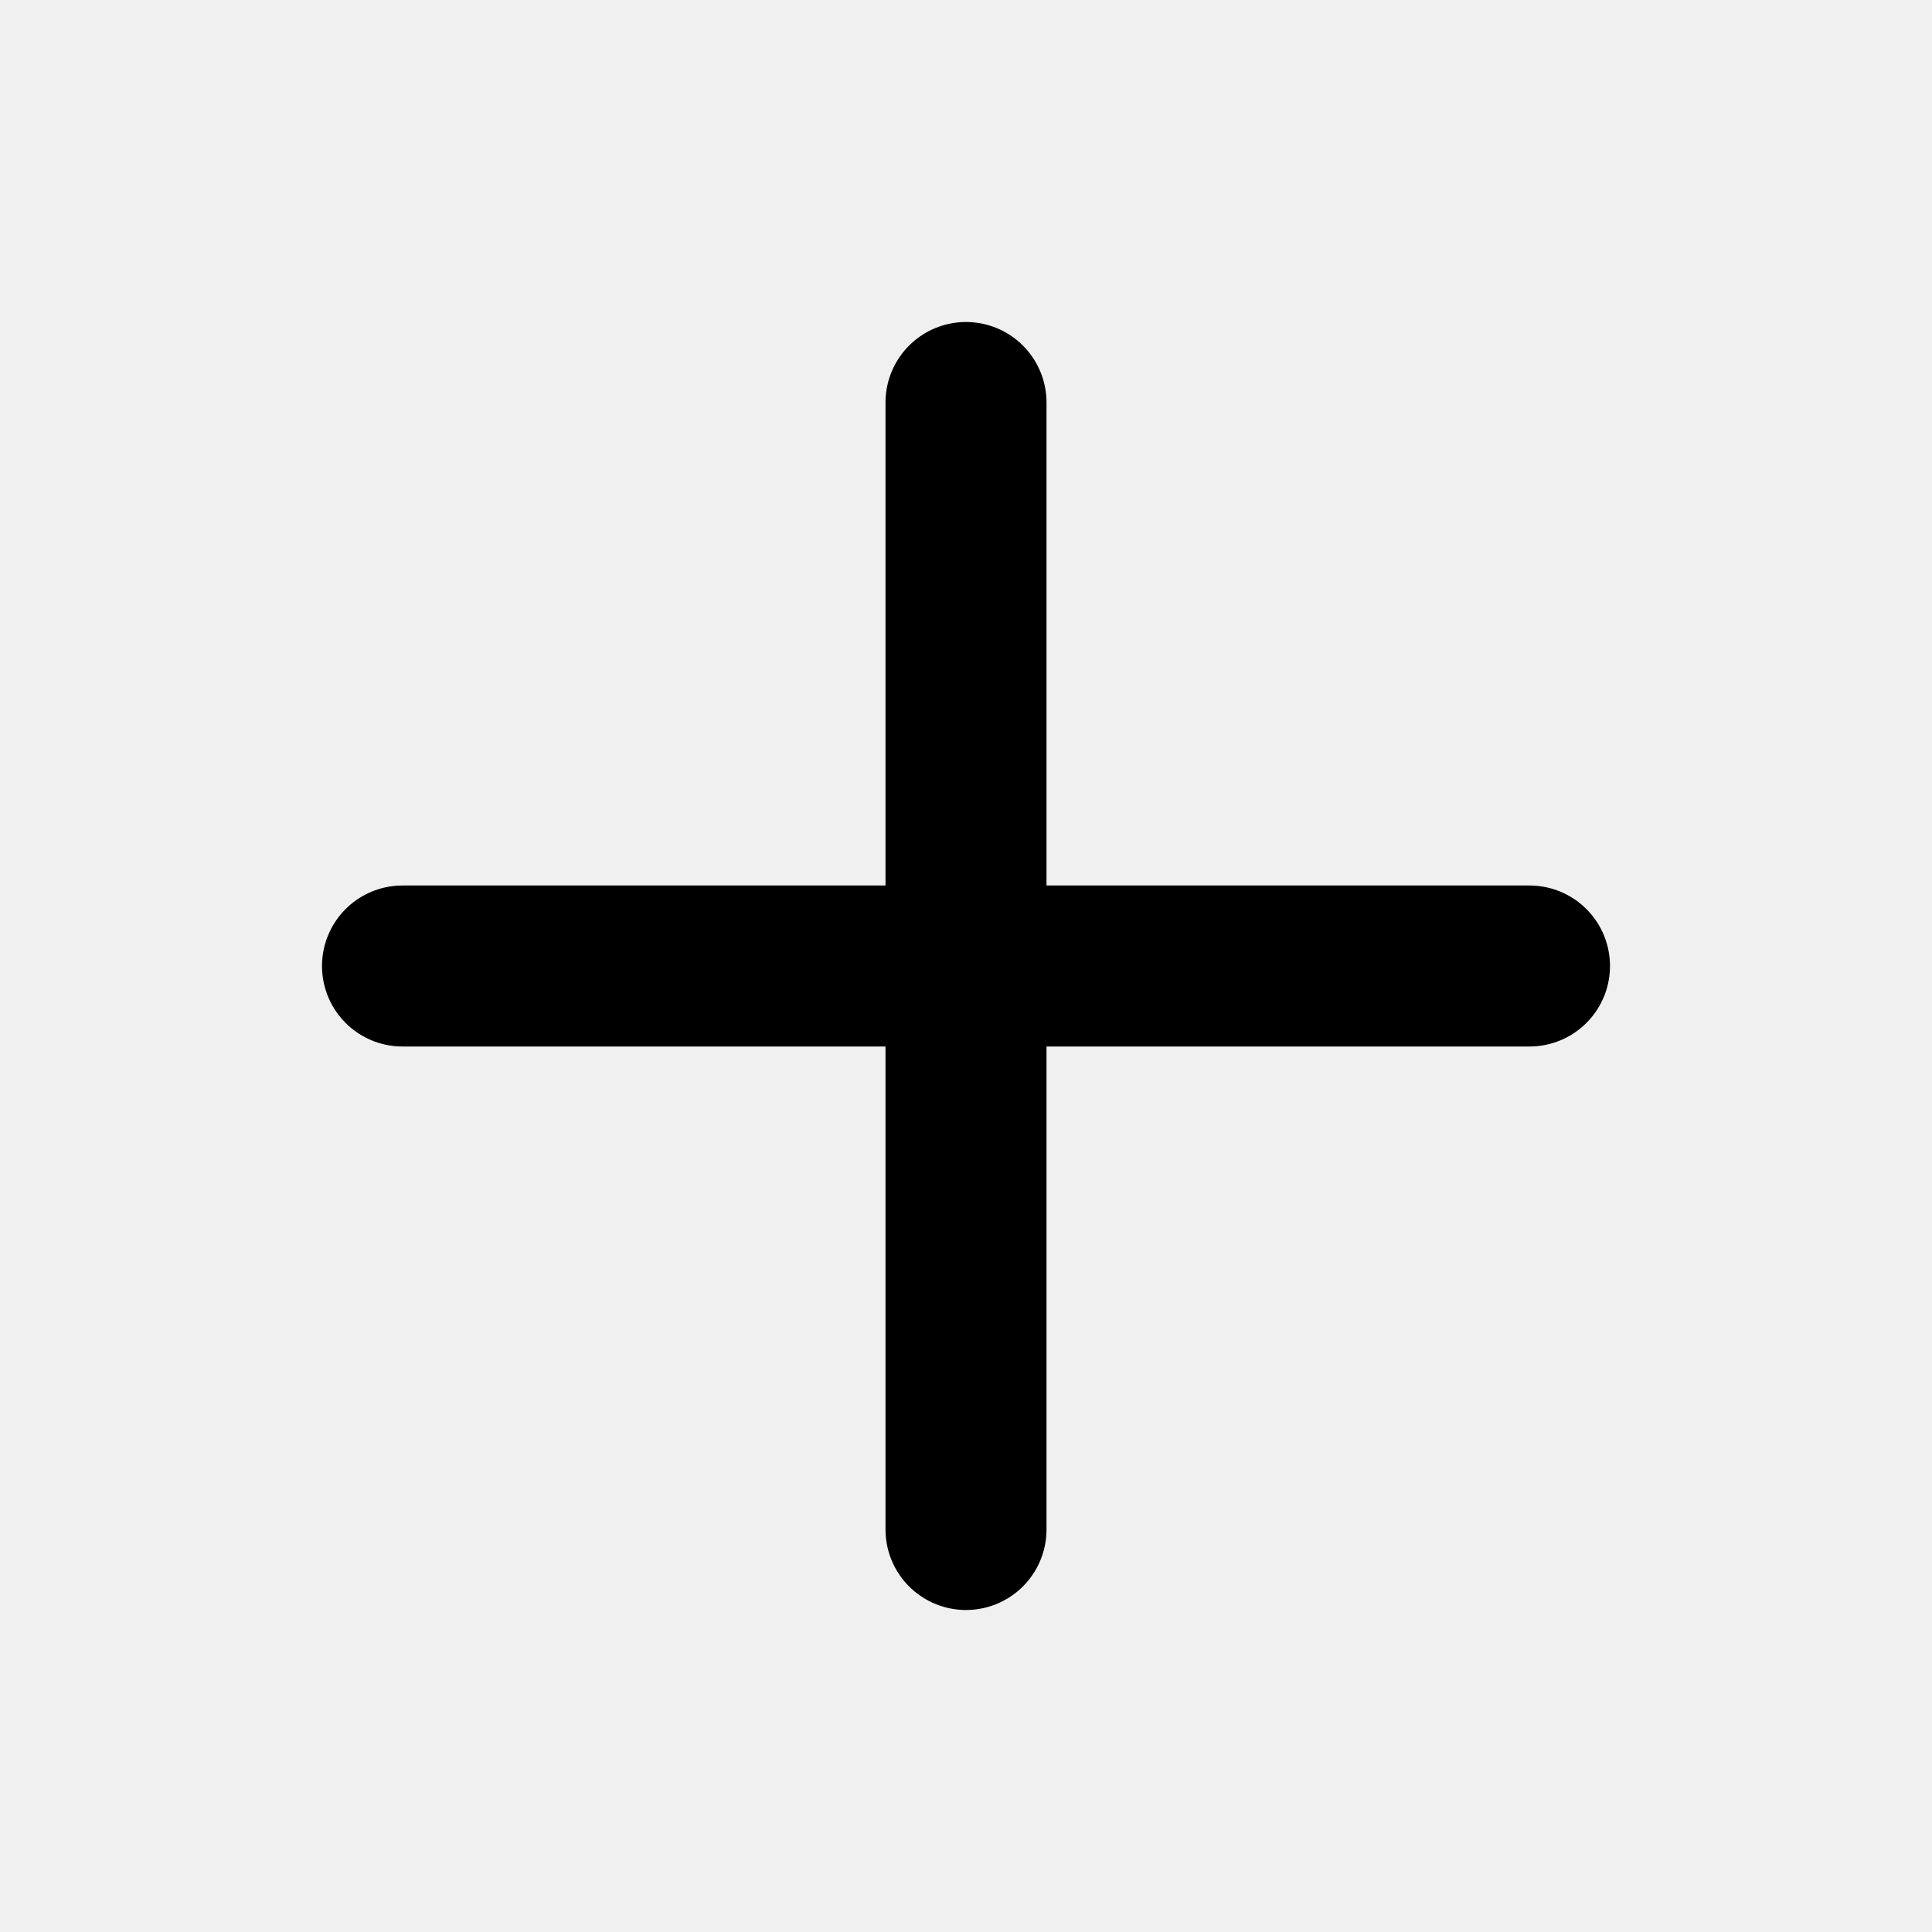
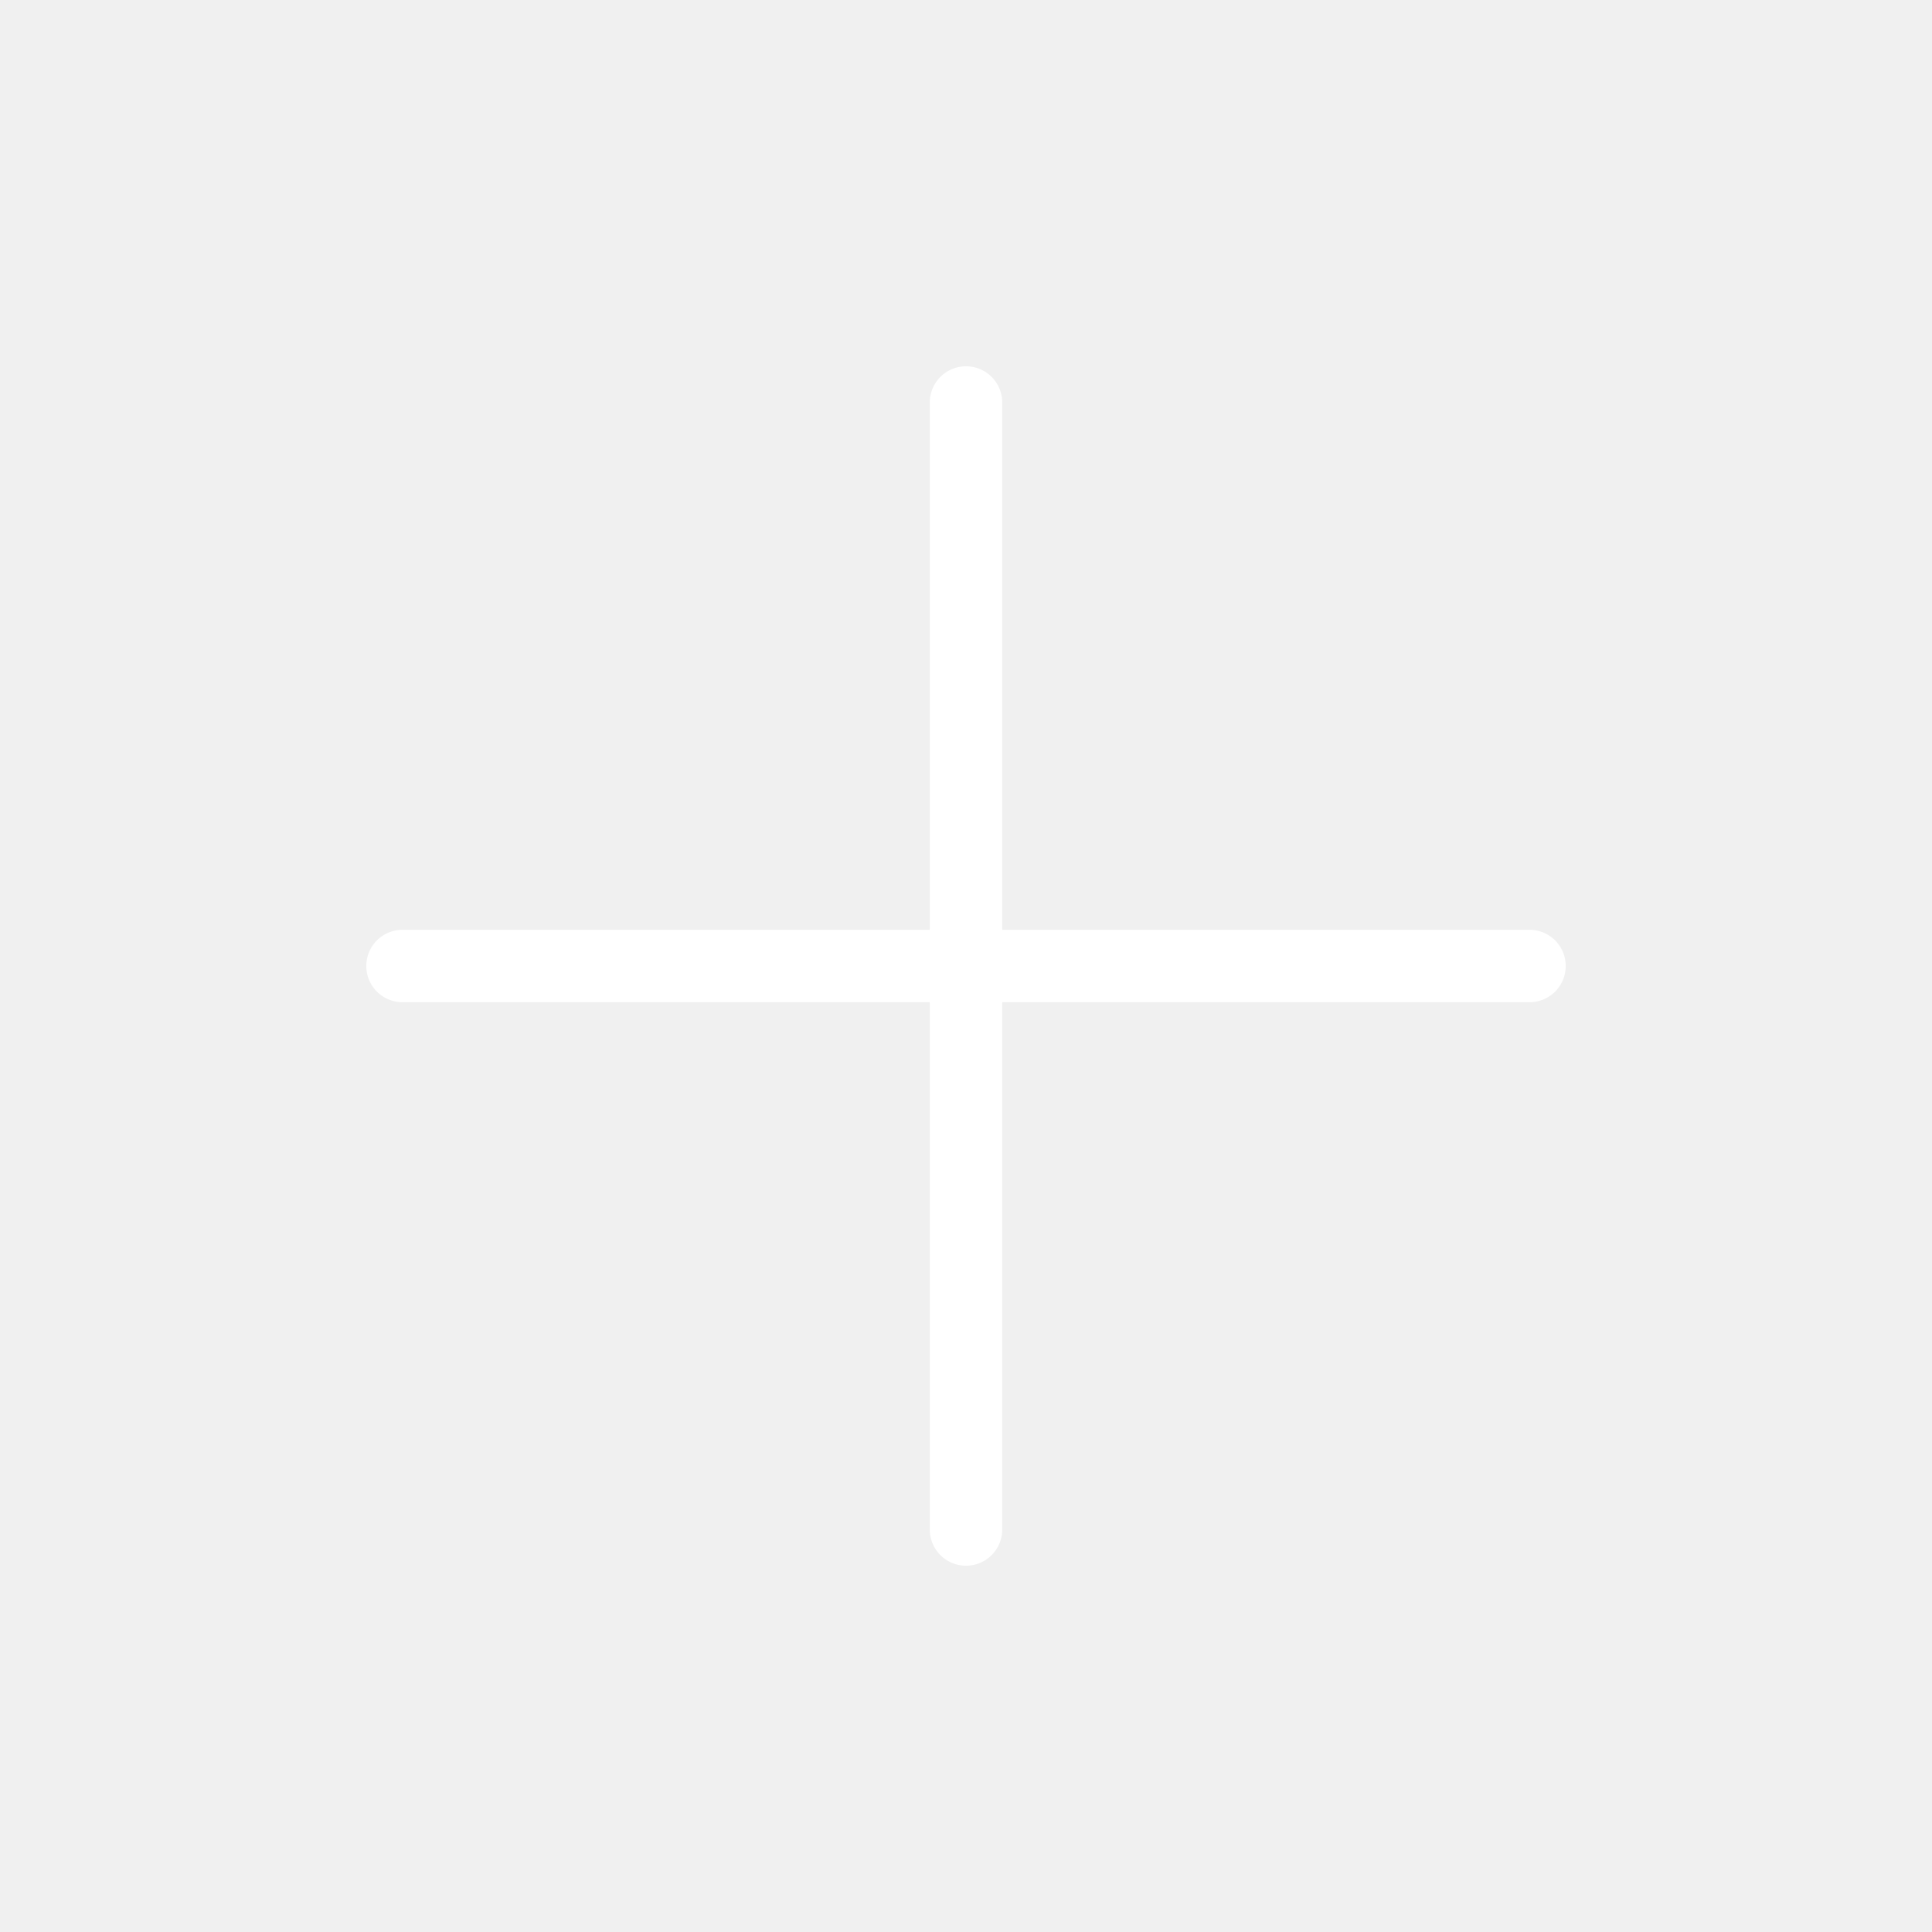
- <svg xmlns="http://www.w3.org/2000/svg" width="36" height="36" viewBox="0 0 24 24" fill="none" stroke="currentColor" stroke-width="2" stroke-linecap="round" stroke-linejoin="round" class="feather feather-plus">
+ <svg xmlns="http://www.w3.org/2000/svg" width="20" height="20" viewBox="0 0 24 24" fill="none" stroke="white" stroke-width="0.9" stroke-linecap="round" stroke-linejoin="round" class="feather feather-plus">
  <line x1="12" y1="5" x2="12" y2="19" />
  <line x1="5" y1="12" x2="19" y2="12" />
</svg>
